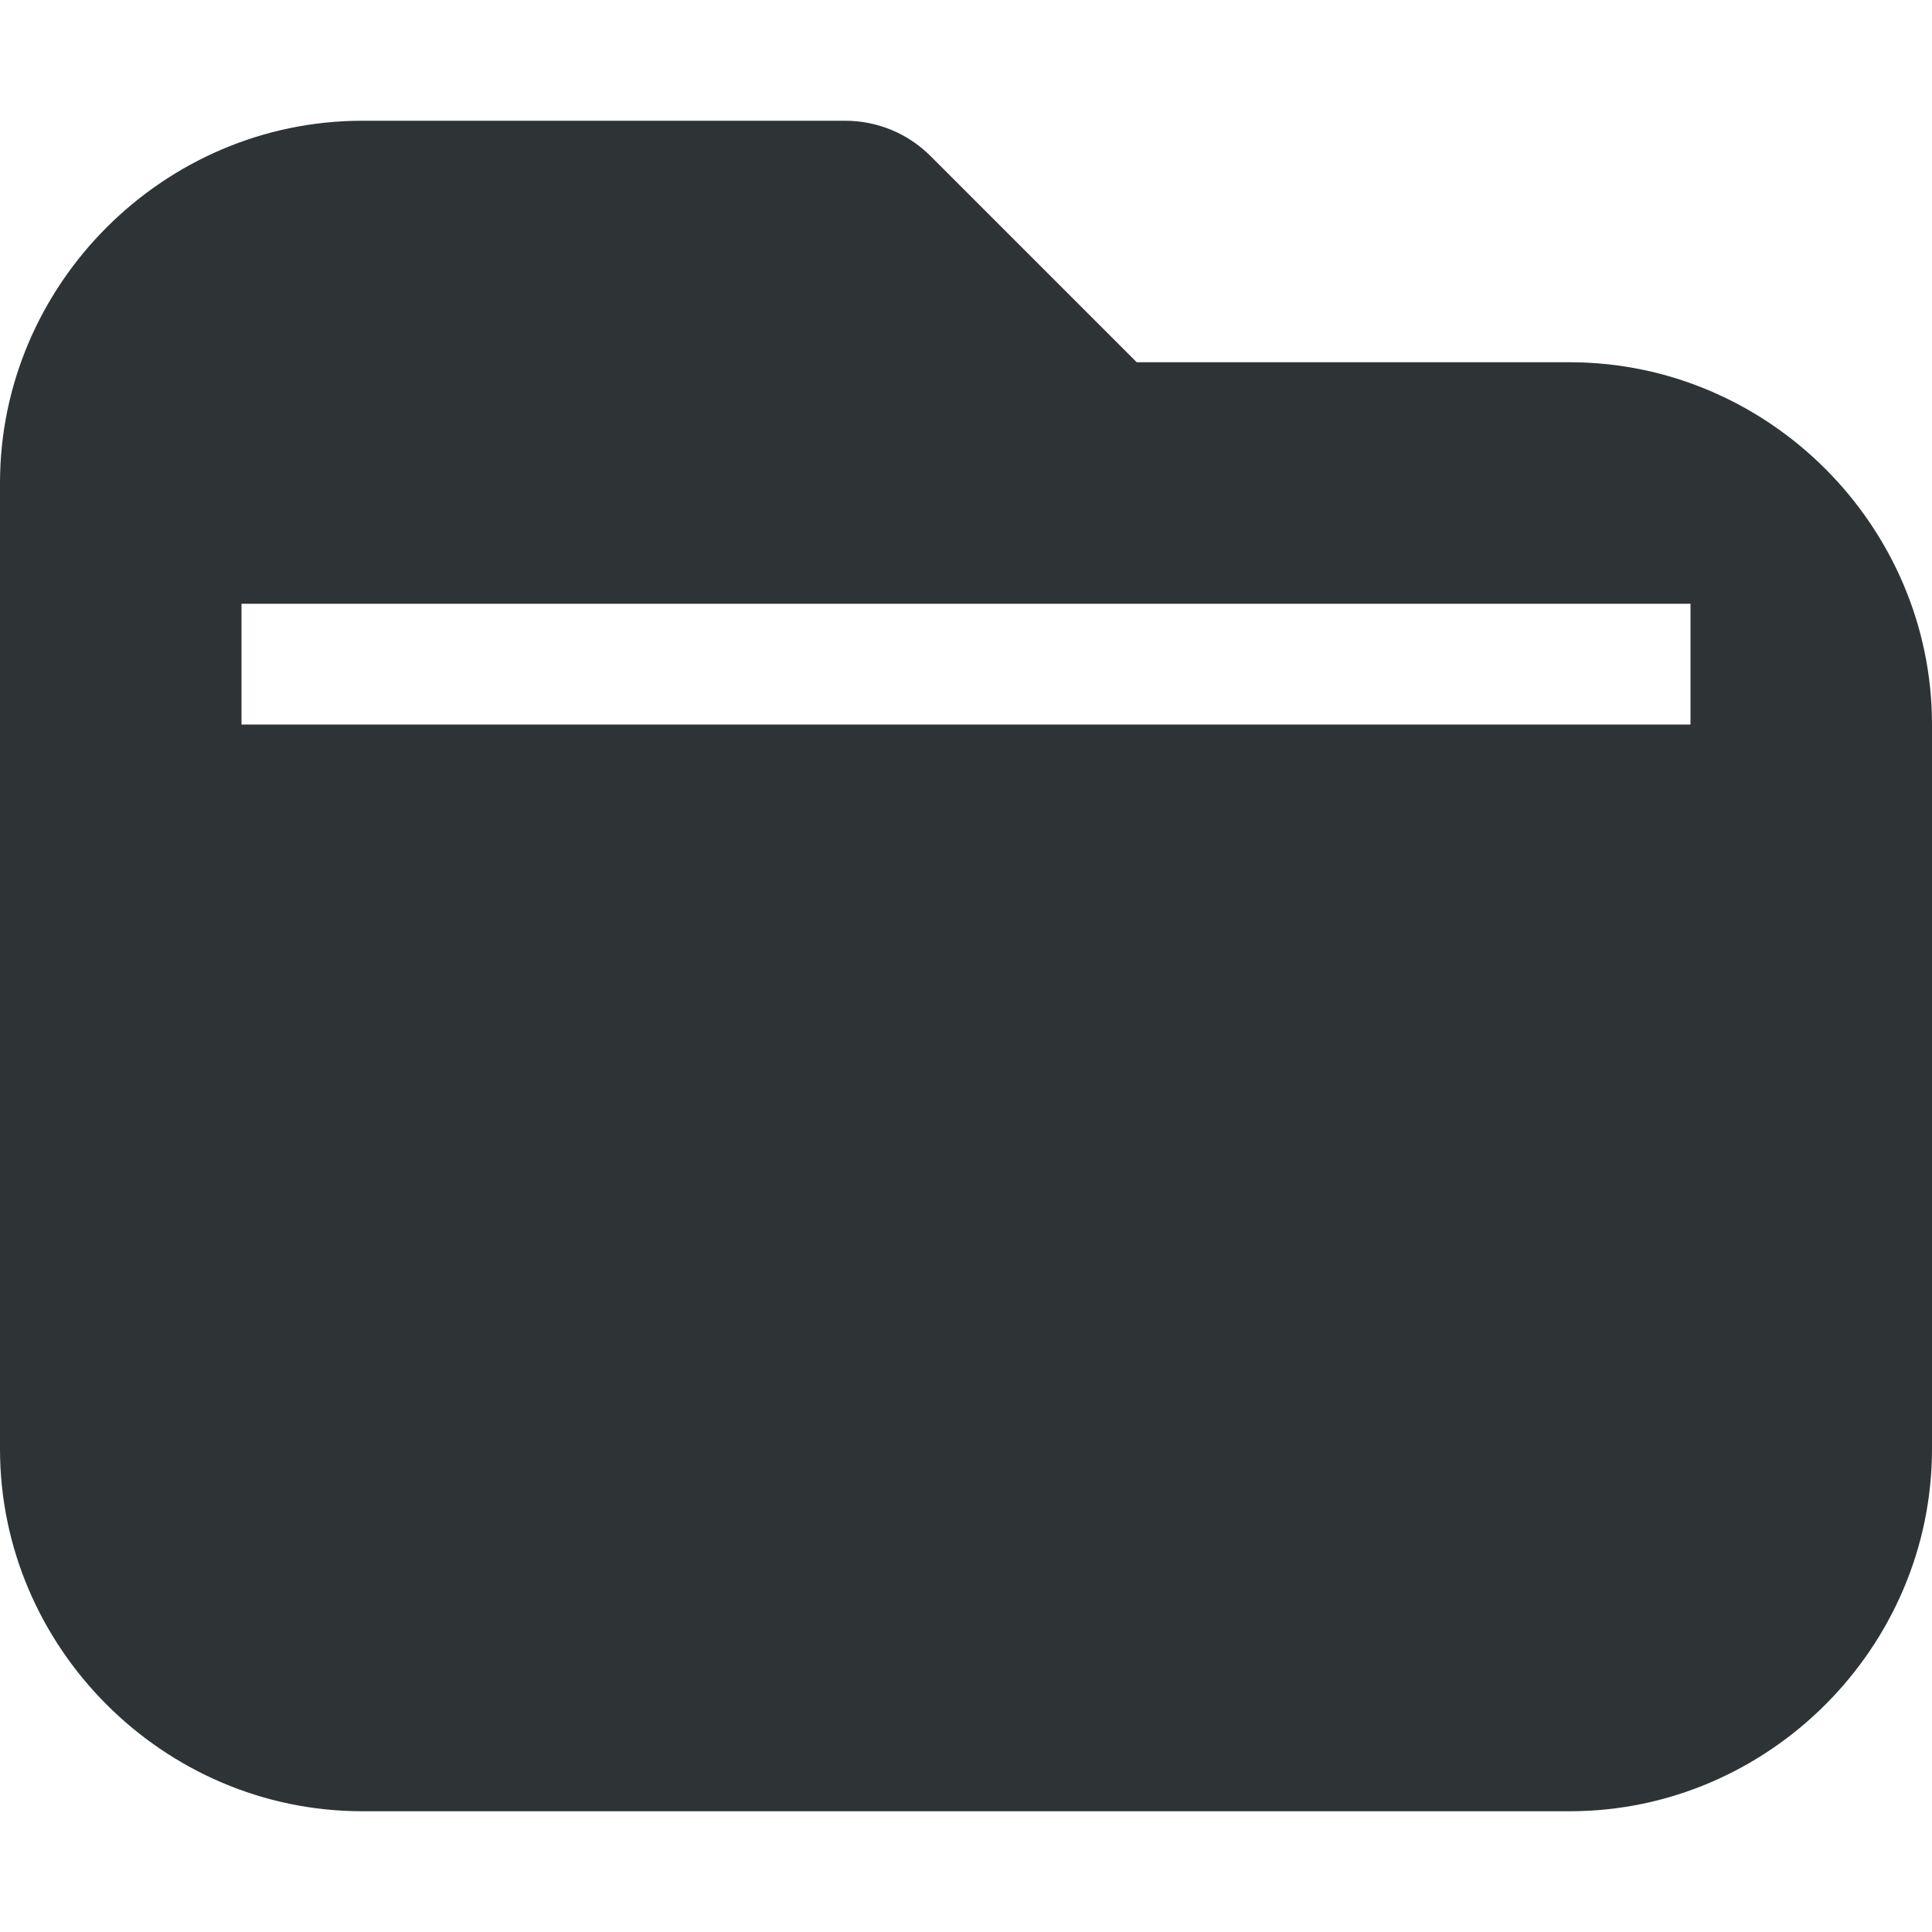
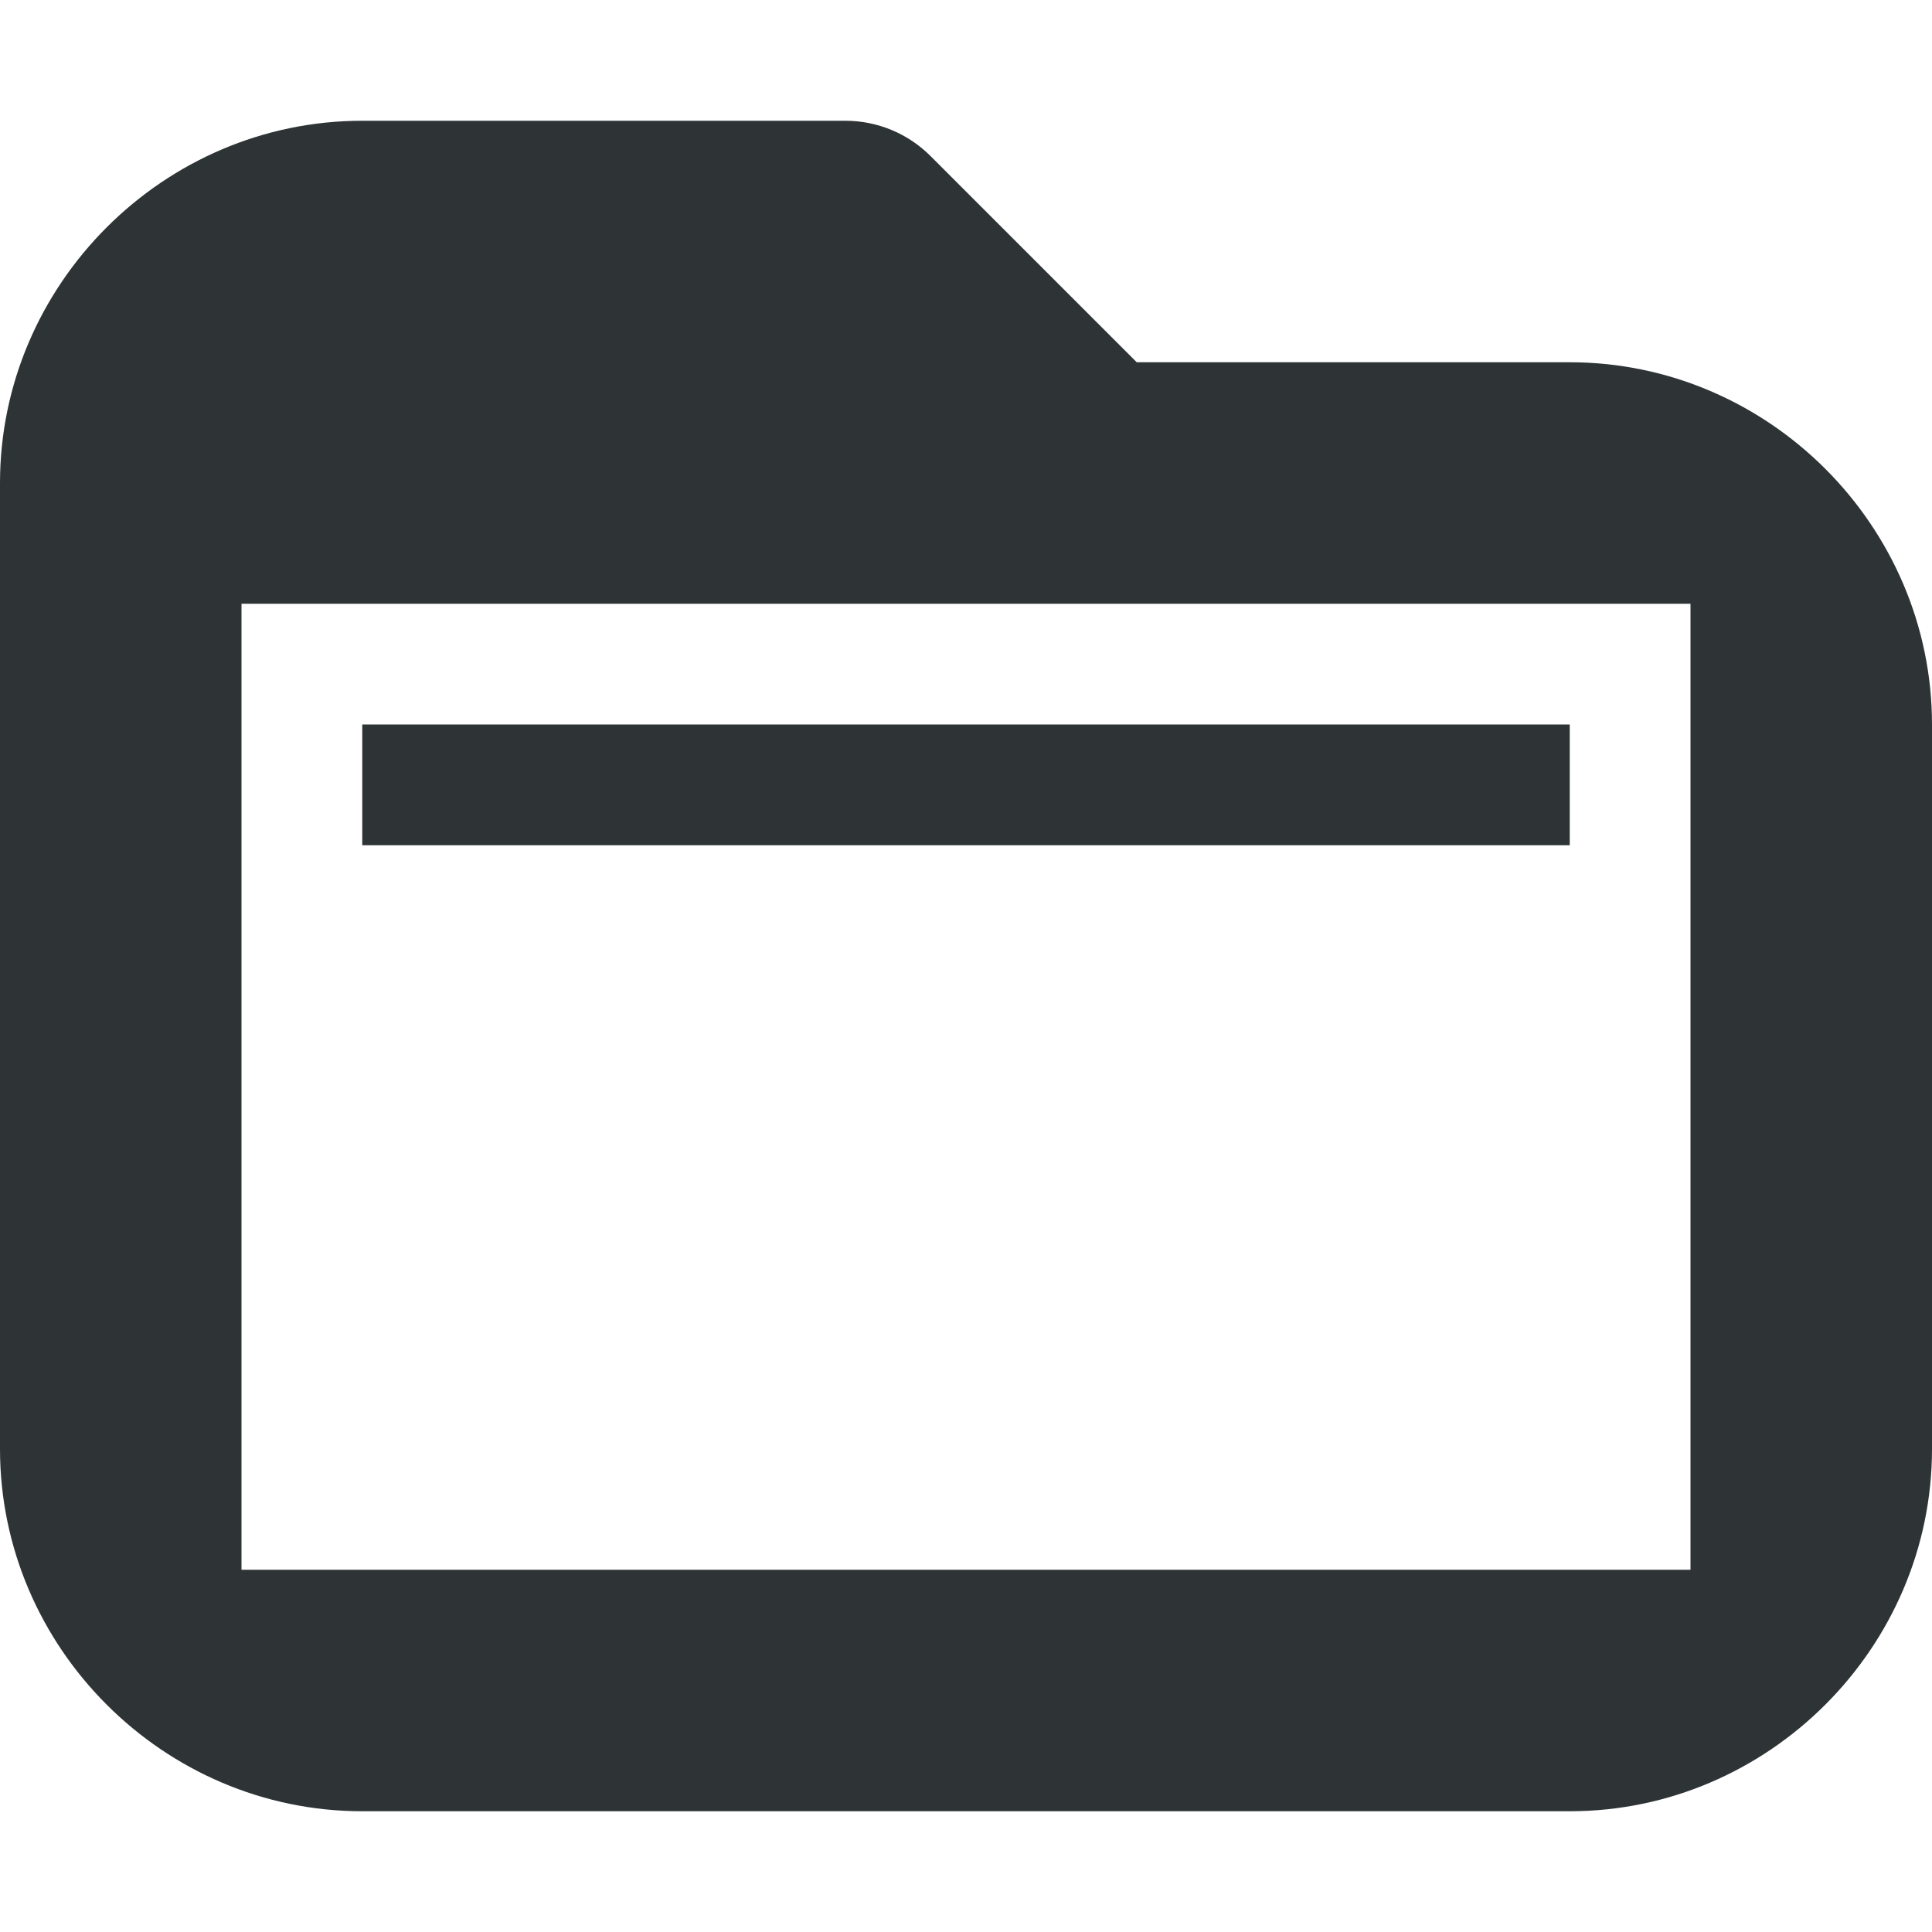
<svg xmlns="http://www.w3.org/2000/svg" height="16px" viewBox="0 0 16 16" width="16px">
-   <path d="m 3 1 c -1.645 0 -3 1.355 -3 3 v 8 c 0 1.645 1.355 3 3 3 h 10 c 1.645 0 3 -1.355 3 -3 v -6 c 0 -1.645 -1.355 -3 -3 -3 h -3.586 l -1.707 -1.707 c -0.188 -0.188 -0.441 -0.293 -0.707 -0.293 z m -1 4 h 12 v 1 h -12 z m 0 0" fill="#2e3436" />
+   <g fill="#2e3436">
+     <path d="m 3 1 c -1.645 0 -3 1.355 -3 3 v 8 c 0 1.645 1.355 3 3 3 h 10 c 1.645 0 3 -1.355 3 -3 v -6 c 0 -1.645 -1.355 -3 -3 -3 h -3.586 l -1.707 -1.707 c -0.188 -0.188 -0.441 -0.293 -0.707 -0.293 z m -1 4 h 12 v 8 h -12 z m 0 0" />
+     <path d="m 3 6 h 10 v 1 h -10 z m 0 0" />
+   </g>
</svg>
